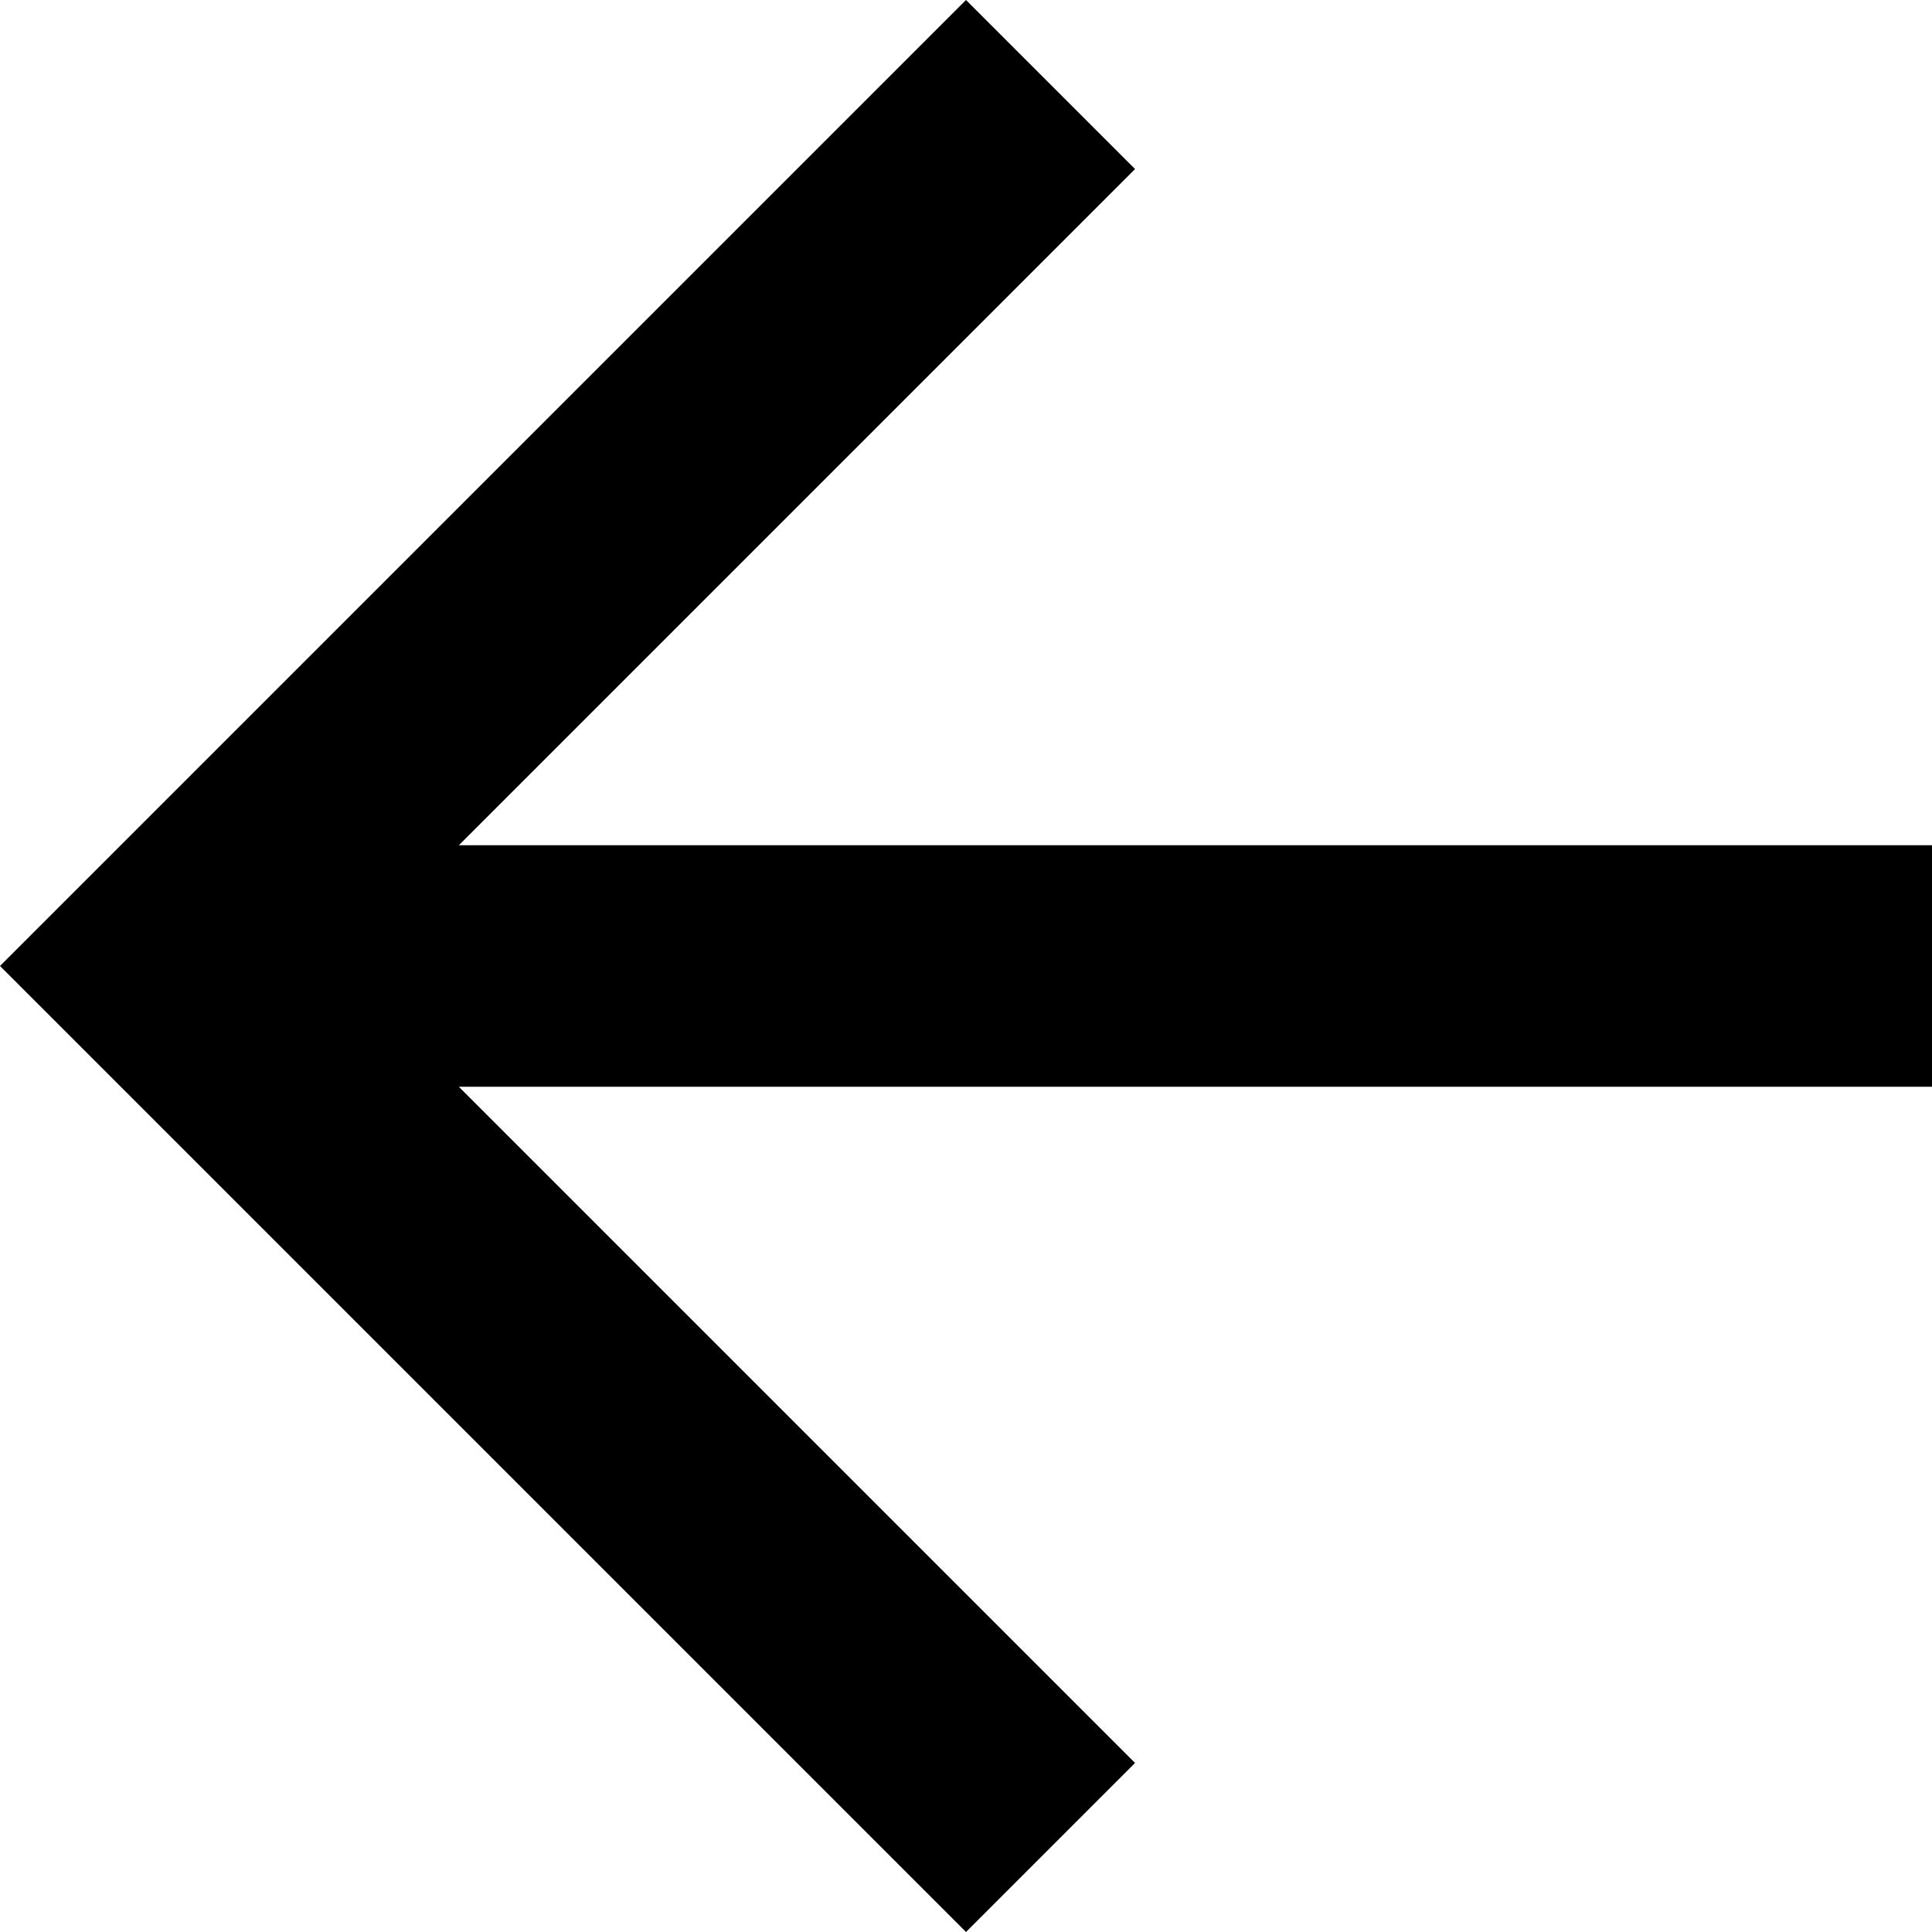
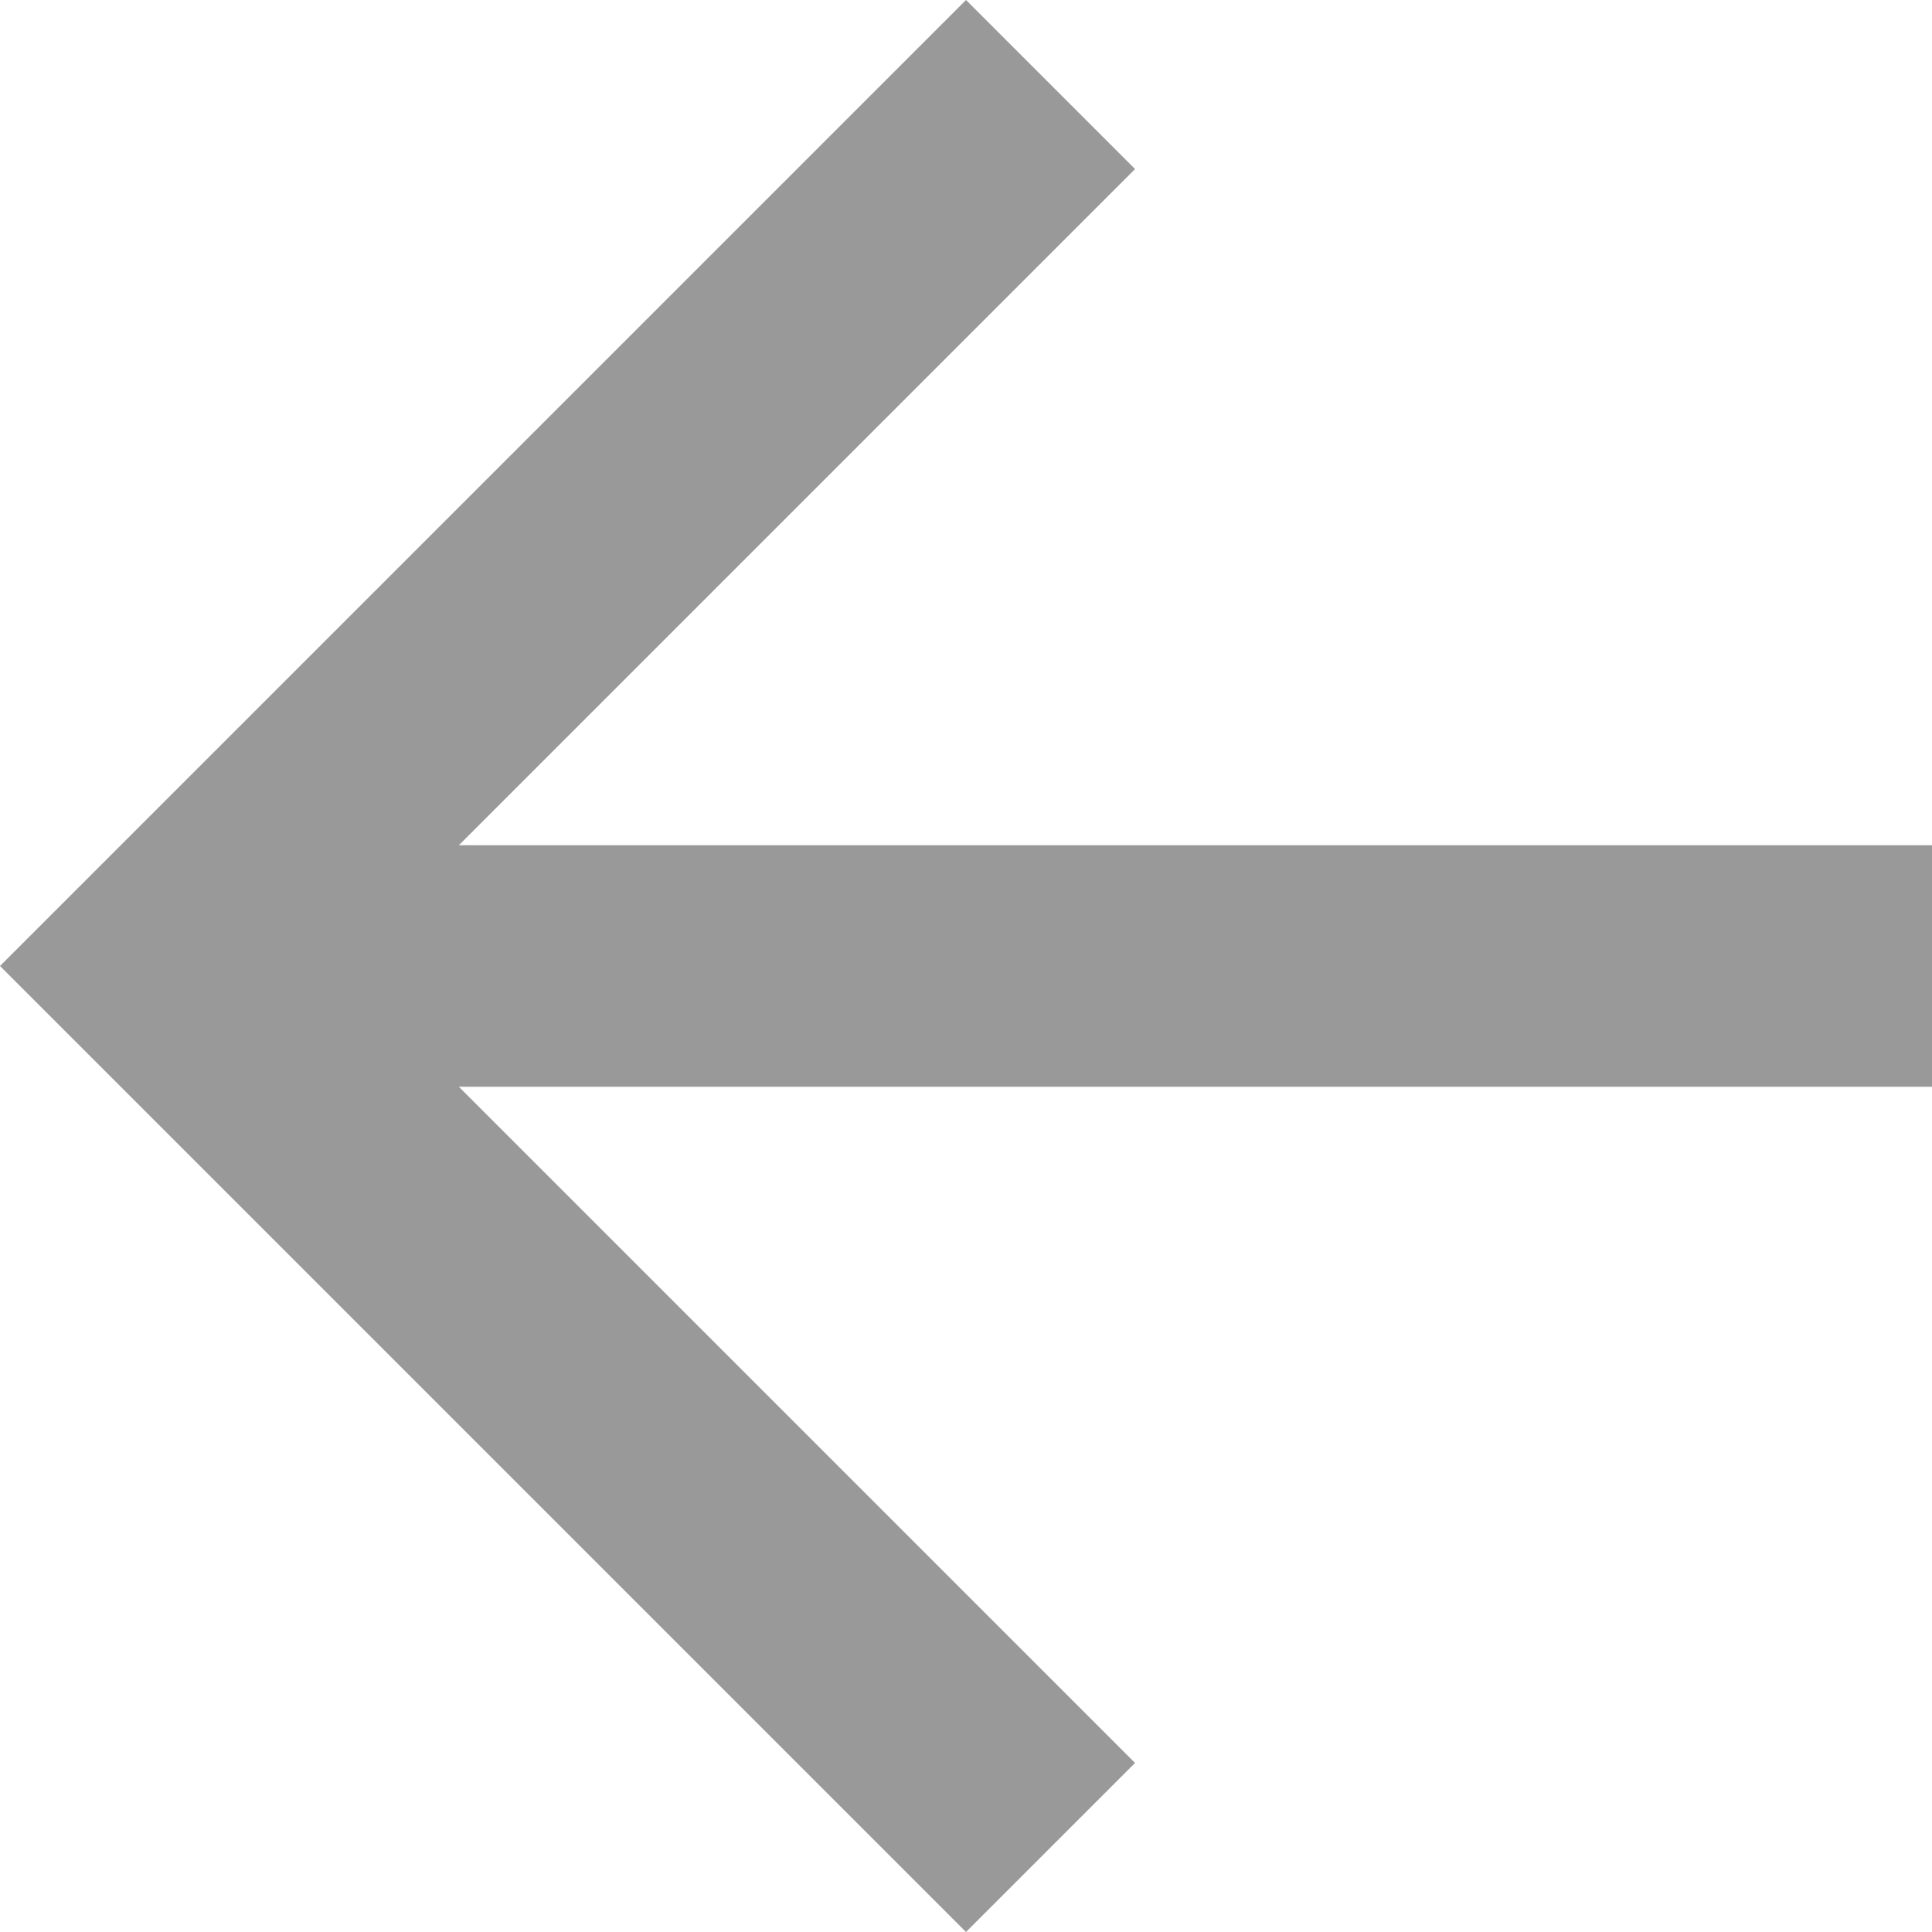
<svg xmlns="http://www.w3.org/2000/svg" height="16px" version="1.1" viewBox="0 0 16 16" width="16px">
  <defs />
  <g fill="none" fill-rule="evenodd" id="Page-1" stroke="none" stroke-width="1">
-     <g fill="#000000" id="Core" transform="translate(-424, -4)">
+     <g fill="#999999" id="Core" transform="translate(-424, -4)">
      <g id="arrow-back" transform="translate(424, 4)">
        <path d="M16,7 L3.8,7 L9.4,1.4 L8,0 L0,8 L8,16 L9.4,14.6 L3.8,9 L16,9 L16,7 L16,7 Z" id="Shape" />
      </g>
    </g>
  </g>
</svg>
